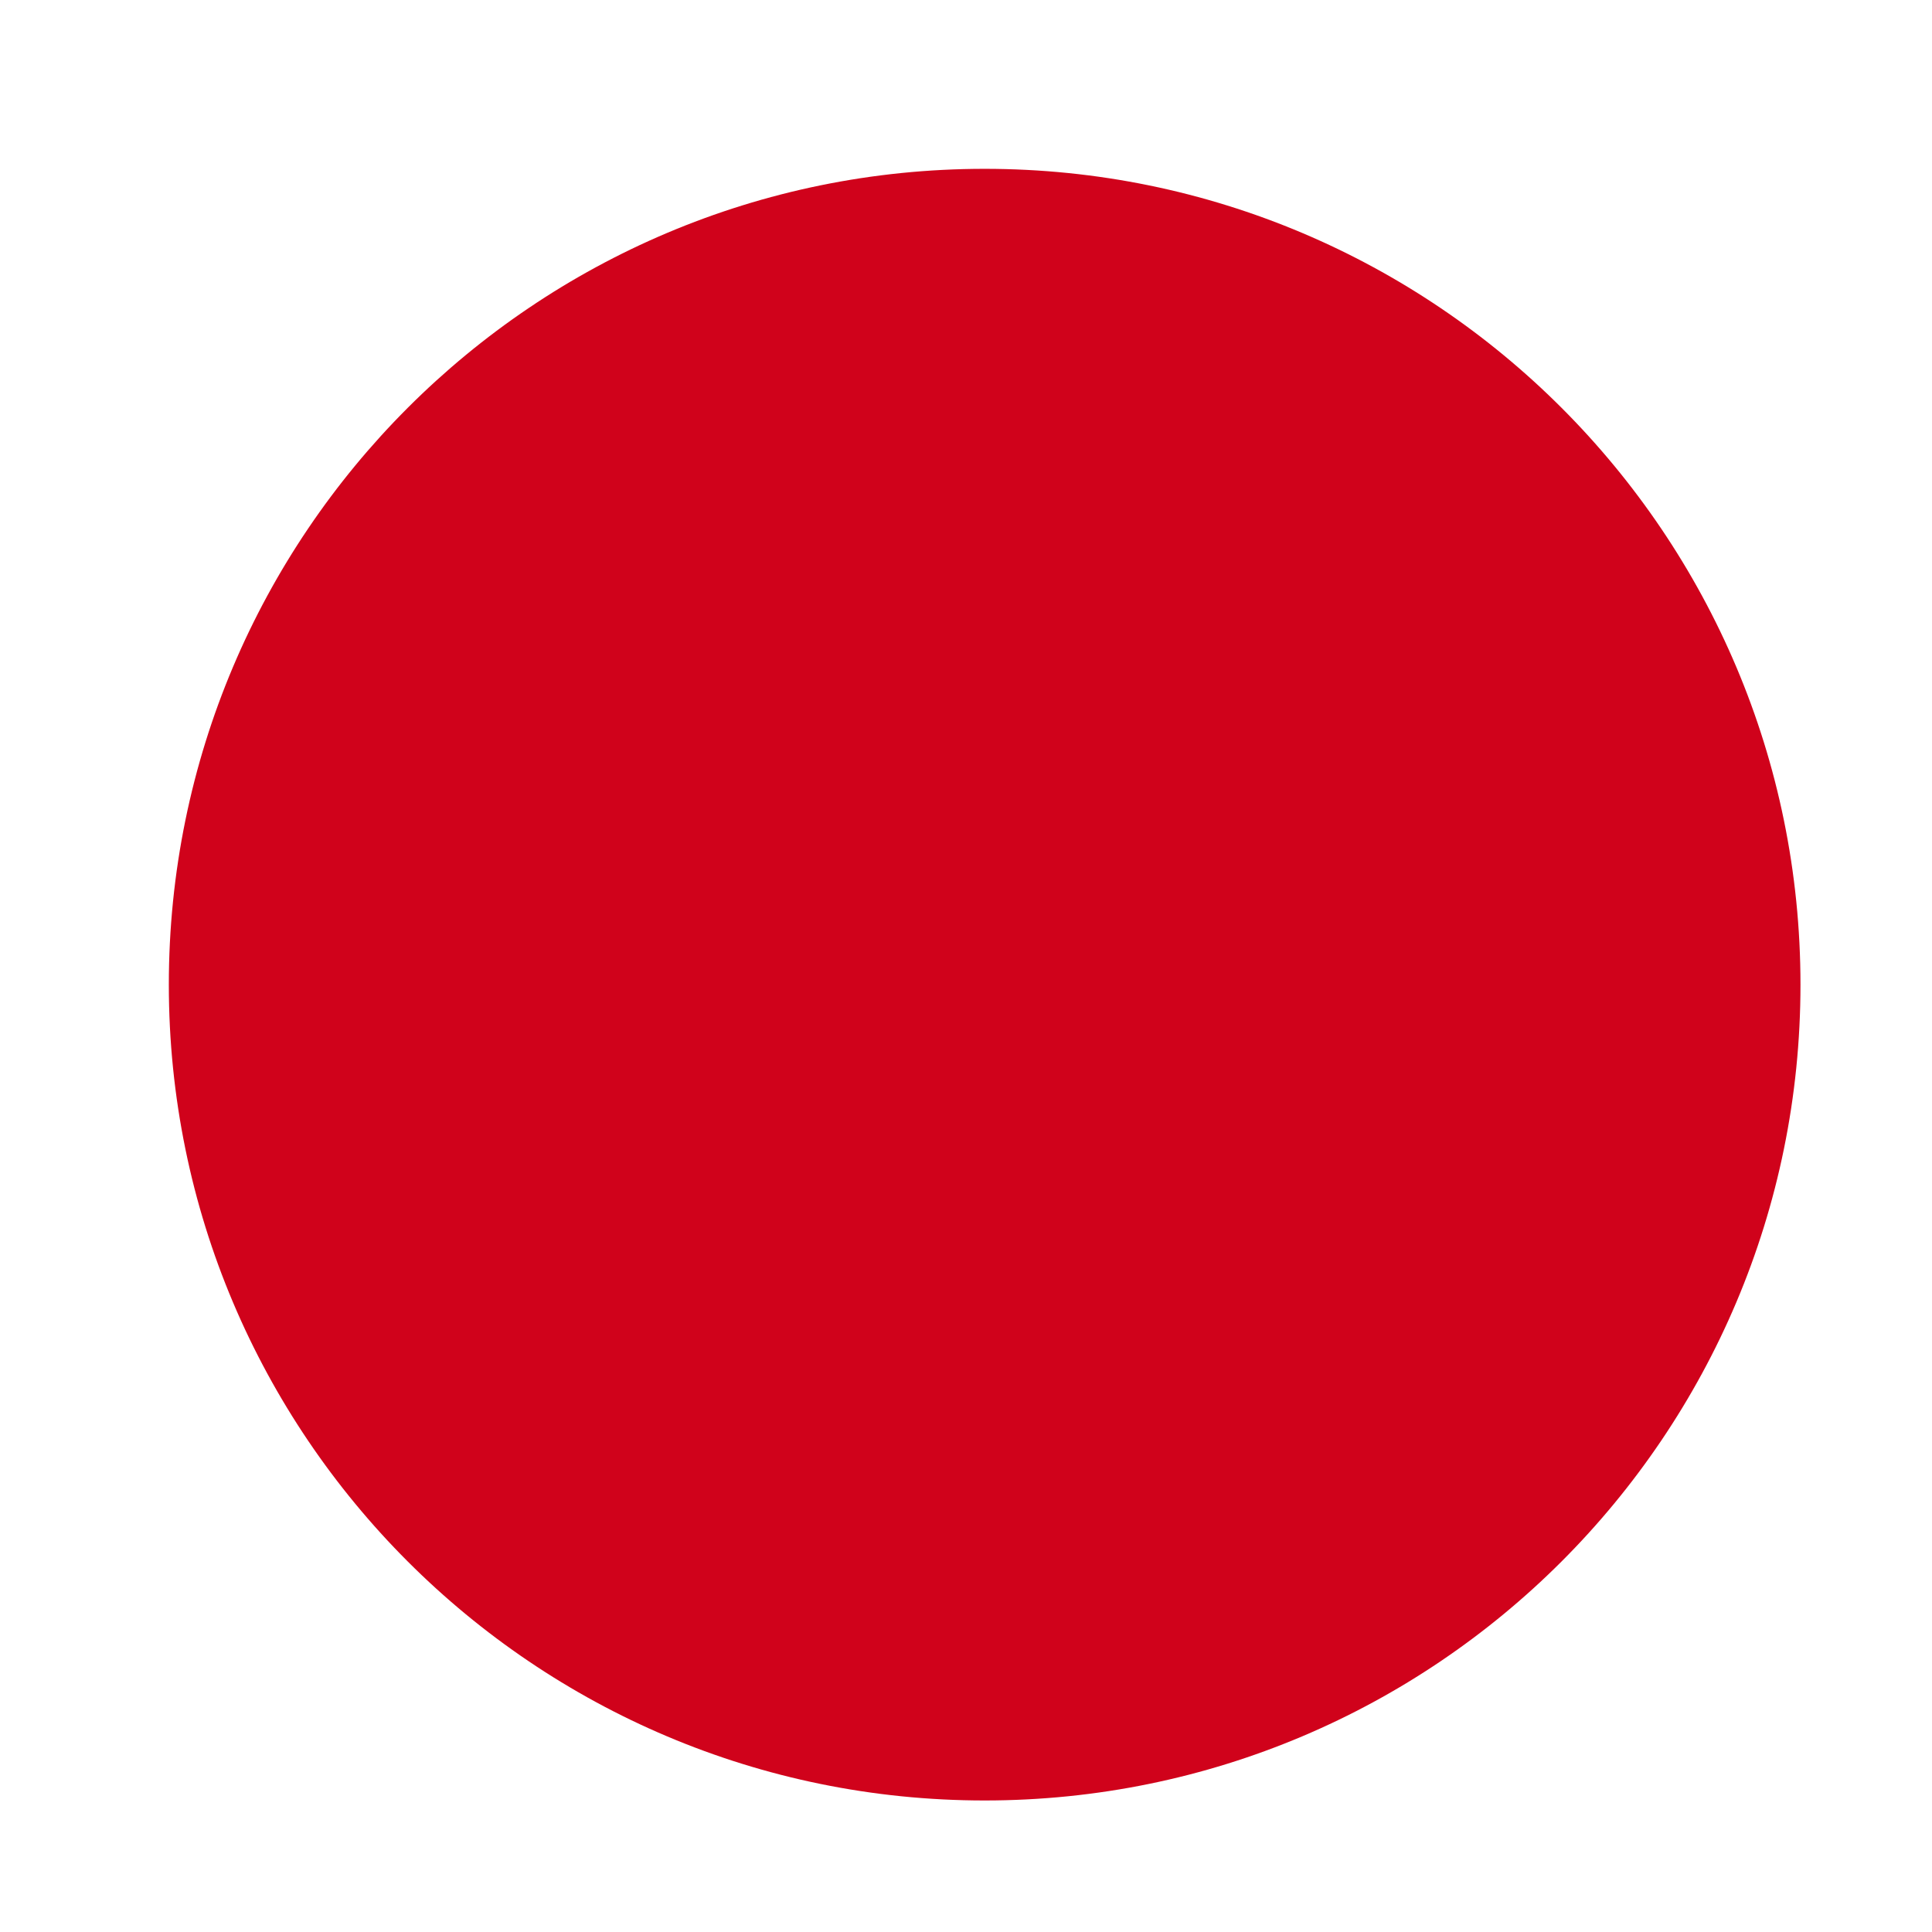
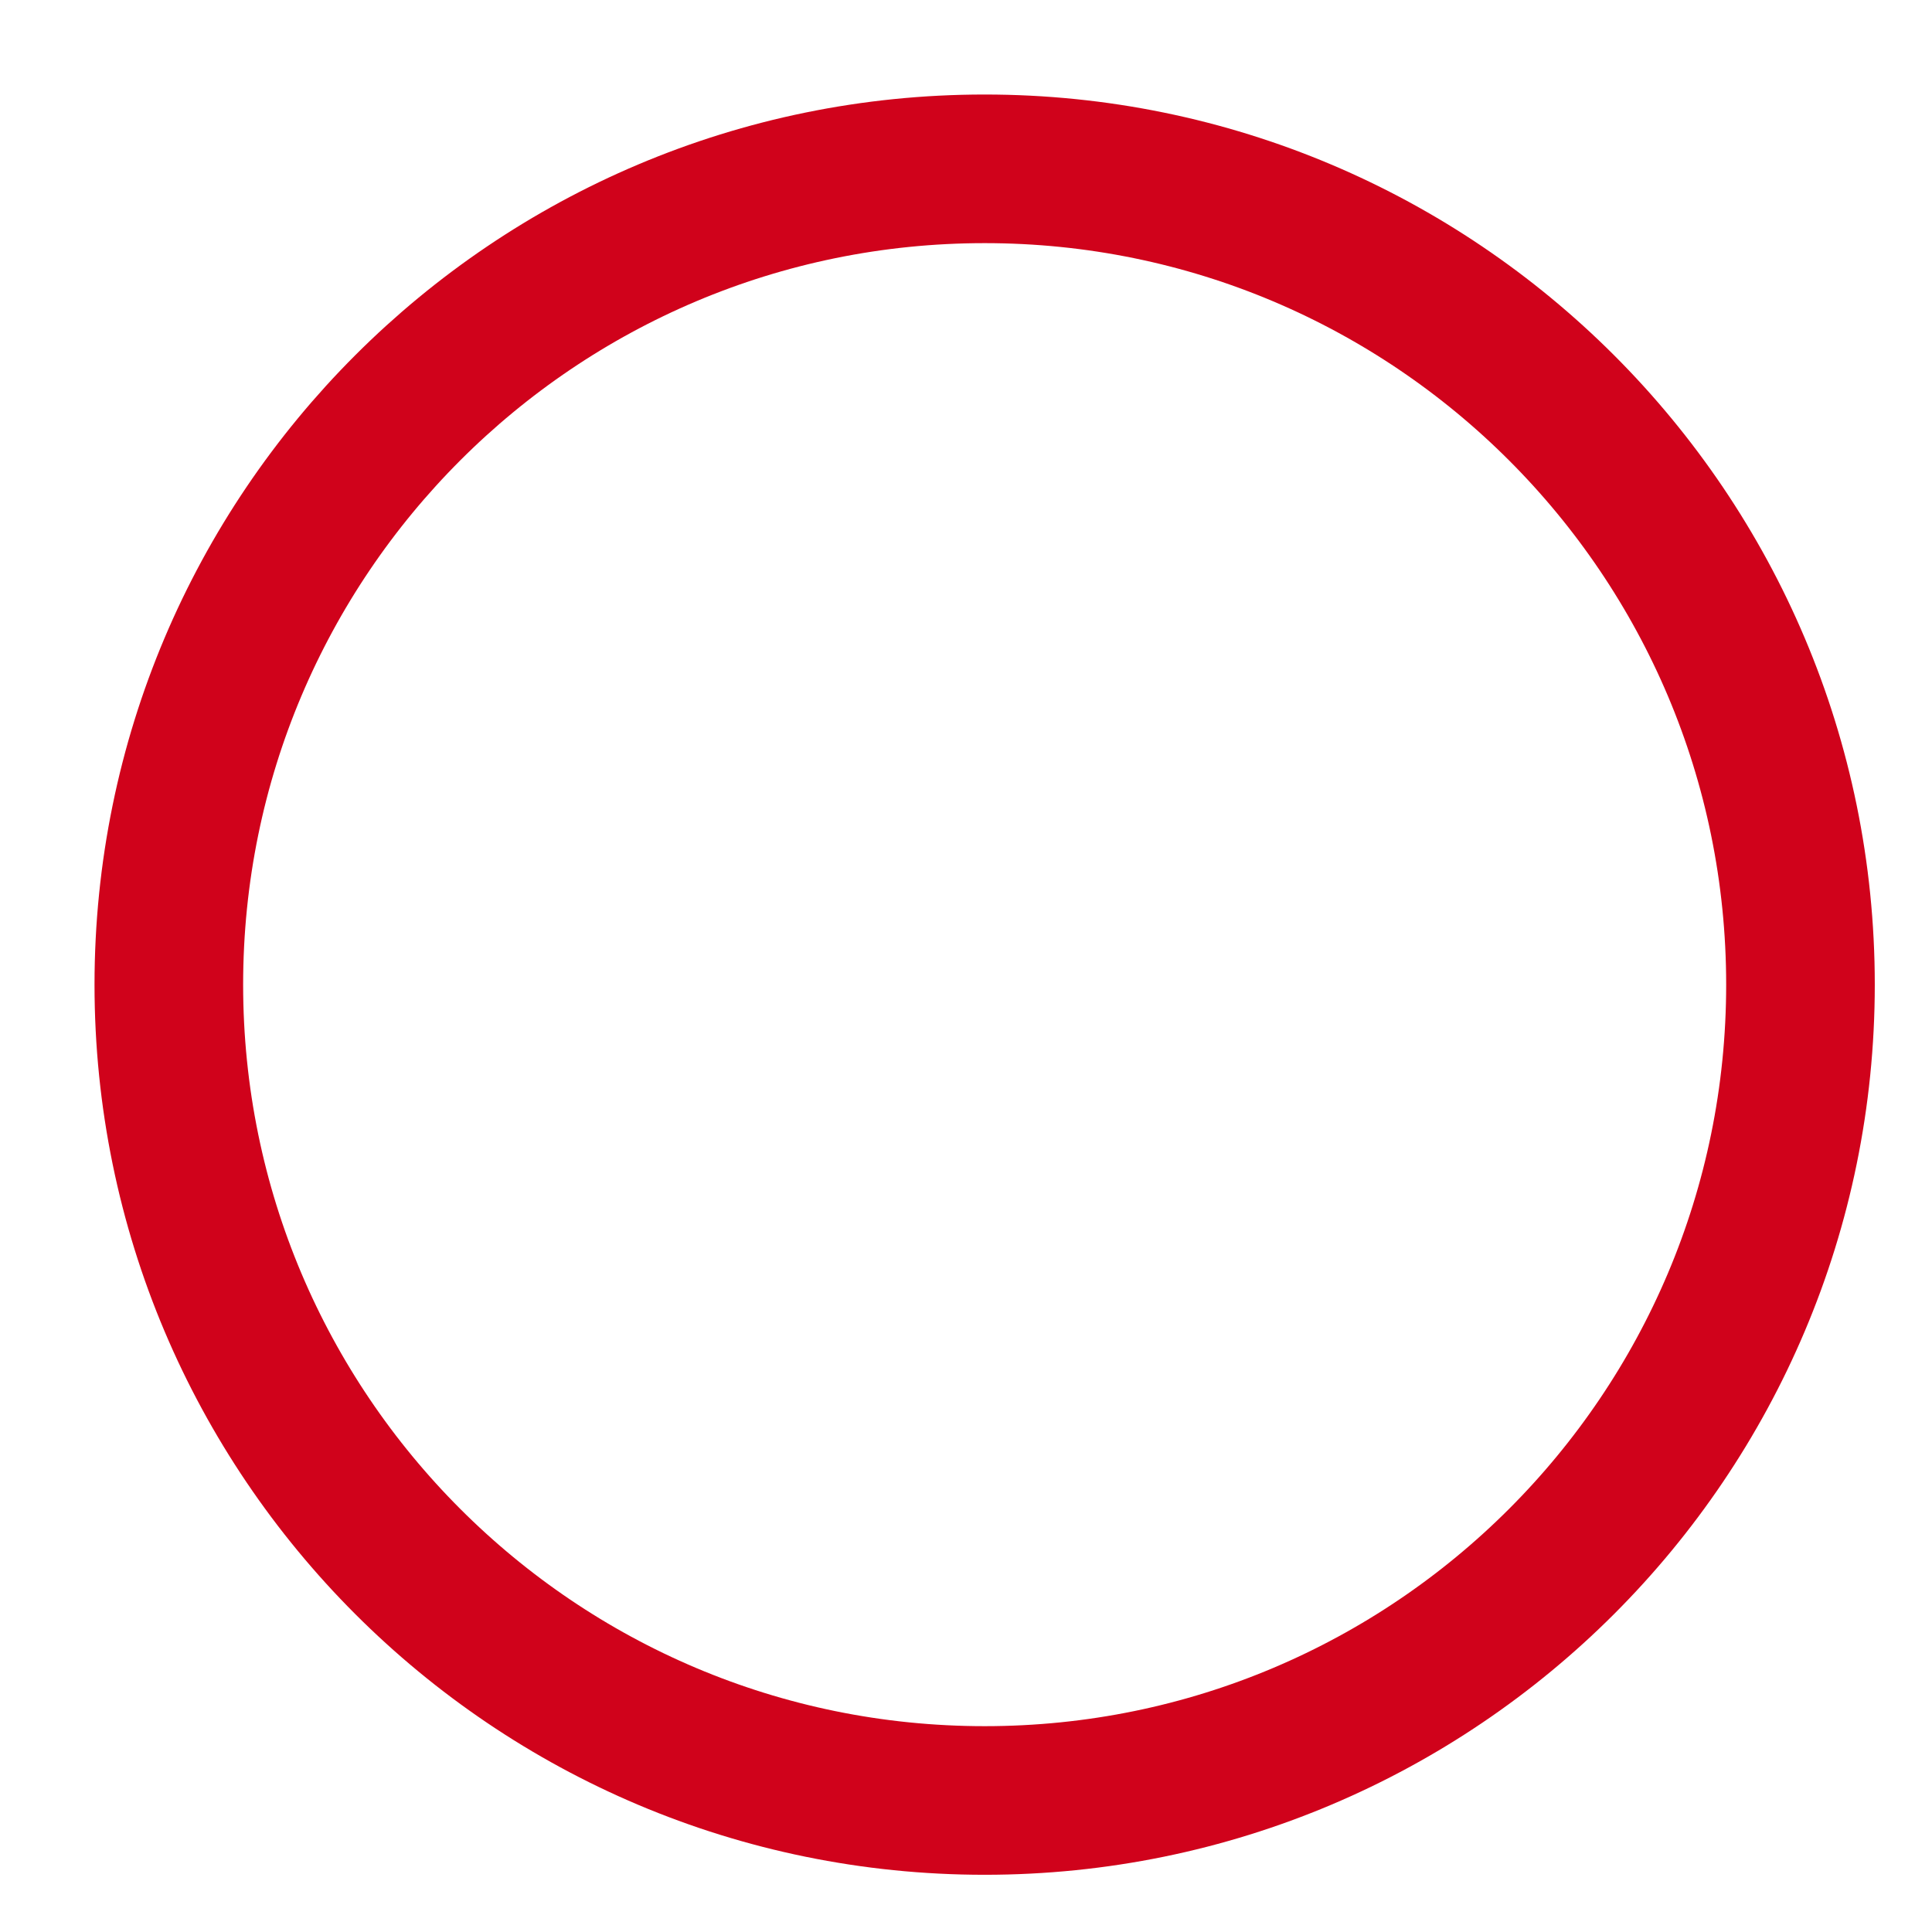
<svg xmlns="http://www.w3.org/2000/svg" width="25px" height="25px" viewBox="0 0 26 26" version="1.1">
  <defs />
-   <g id="Symbols" stroke="none" stroke-width="1" fill="none" fill-rule="evenodd">
-     <g id="Icons/Massa" fill="#D0021B">
+   <g id="Symbols" stroke="#D0021B" stroke-width="2" fill="none" fill-rule="evenodd">
+     <g id="Icons/Massa">
      <circle id="Oval-2" cx="13.251" cy="13.251" r="10.979" />
    </g>
  </g>
</svg>
